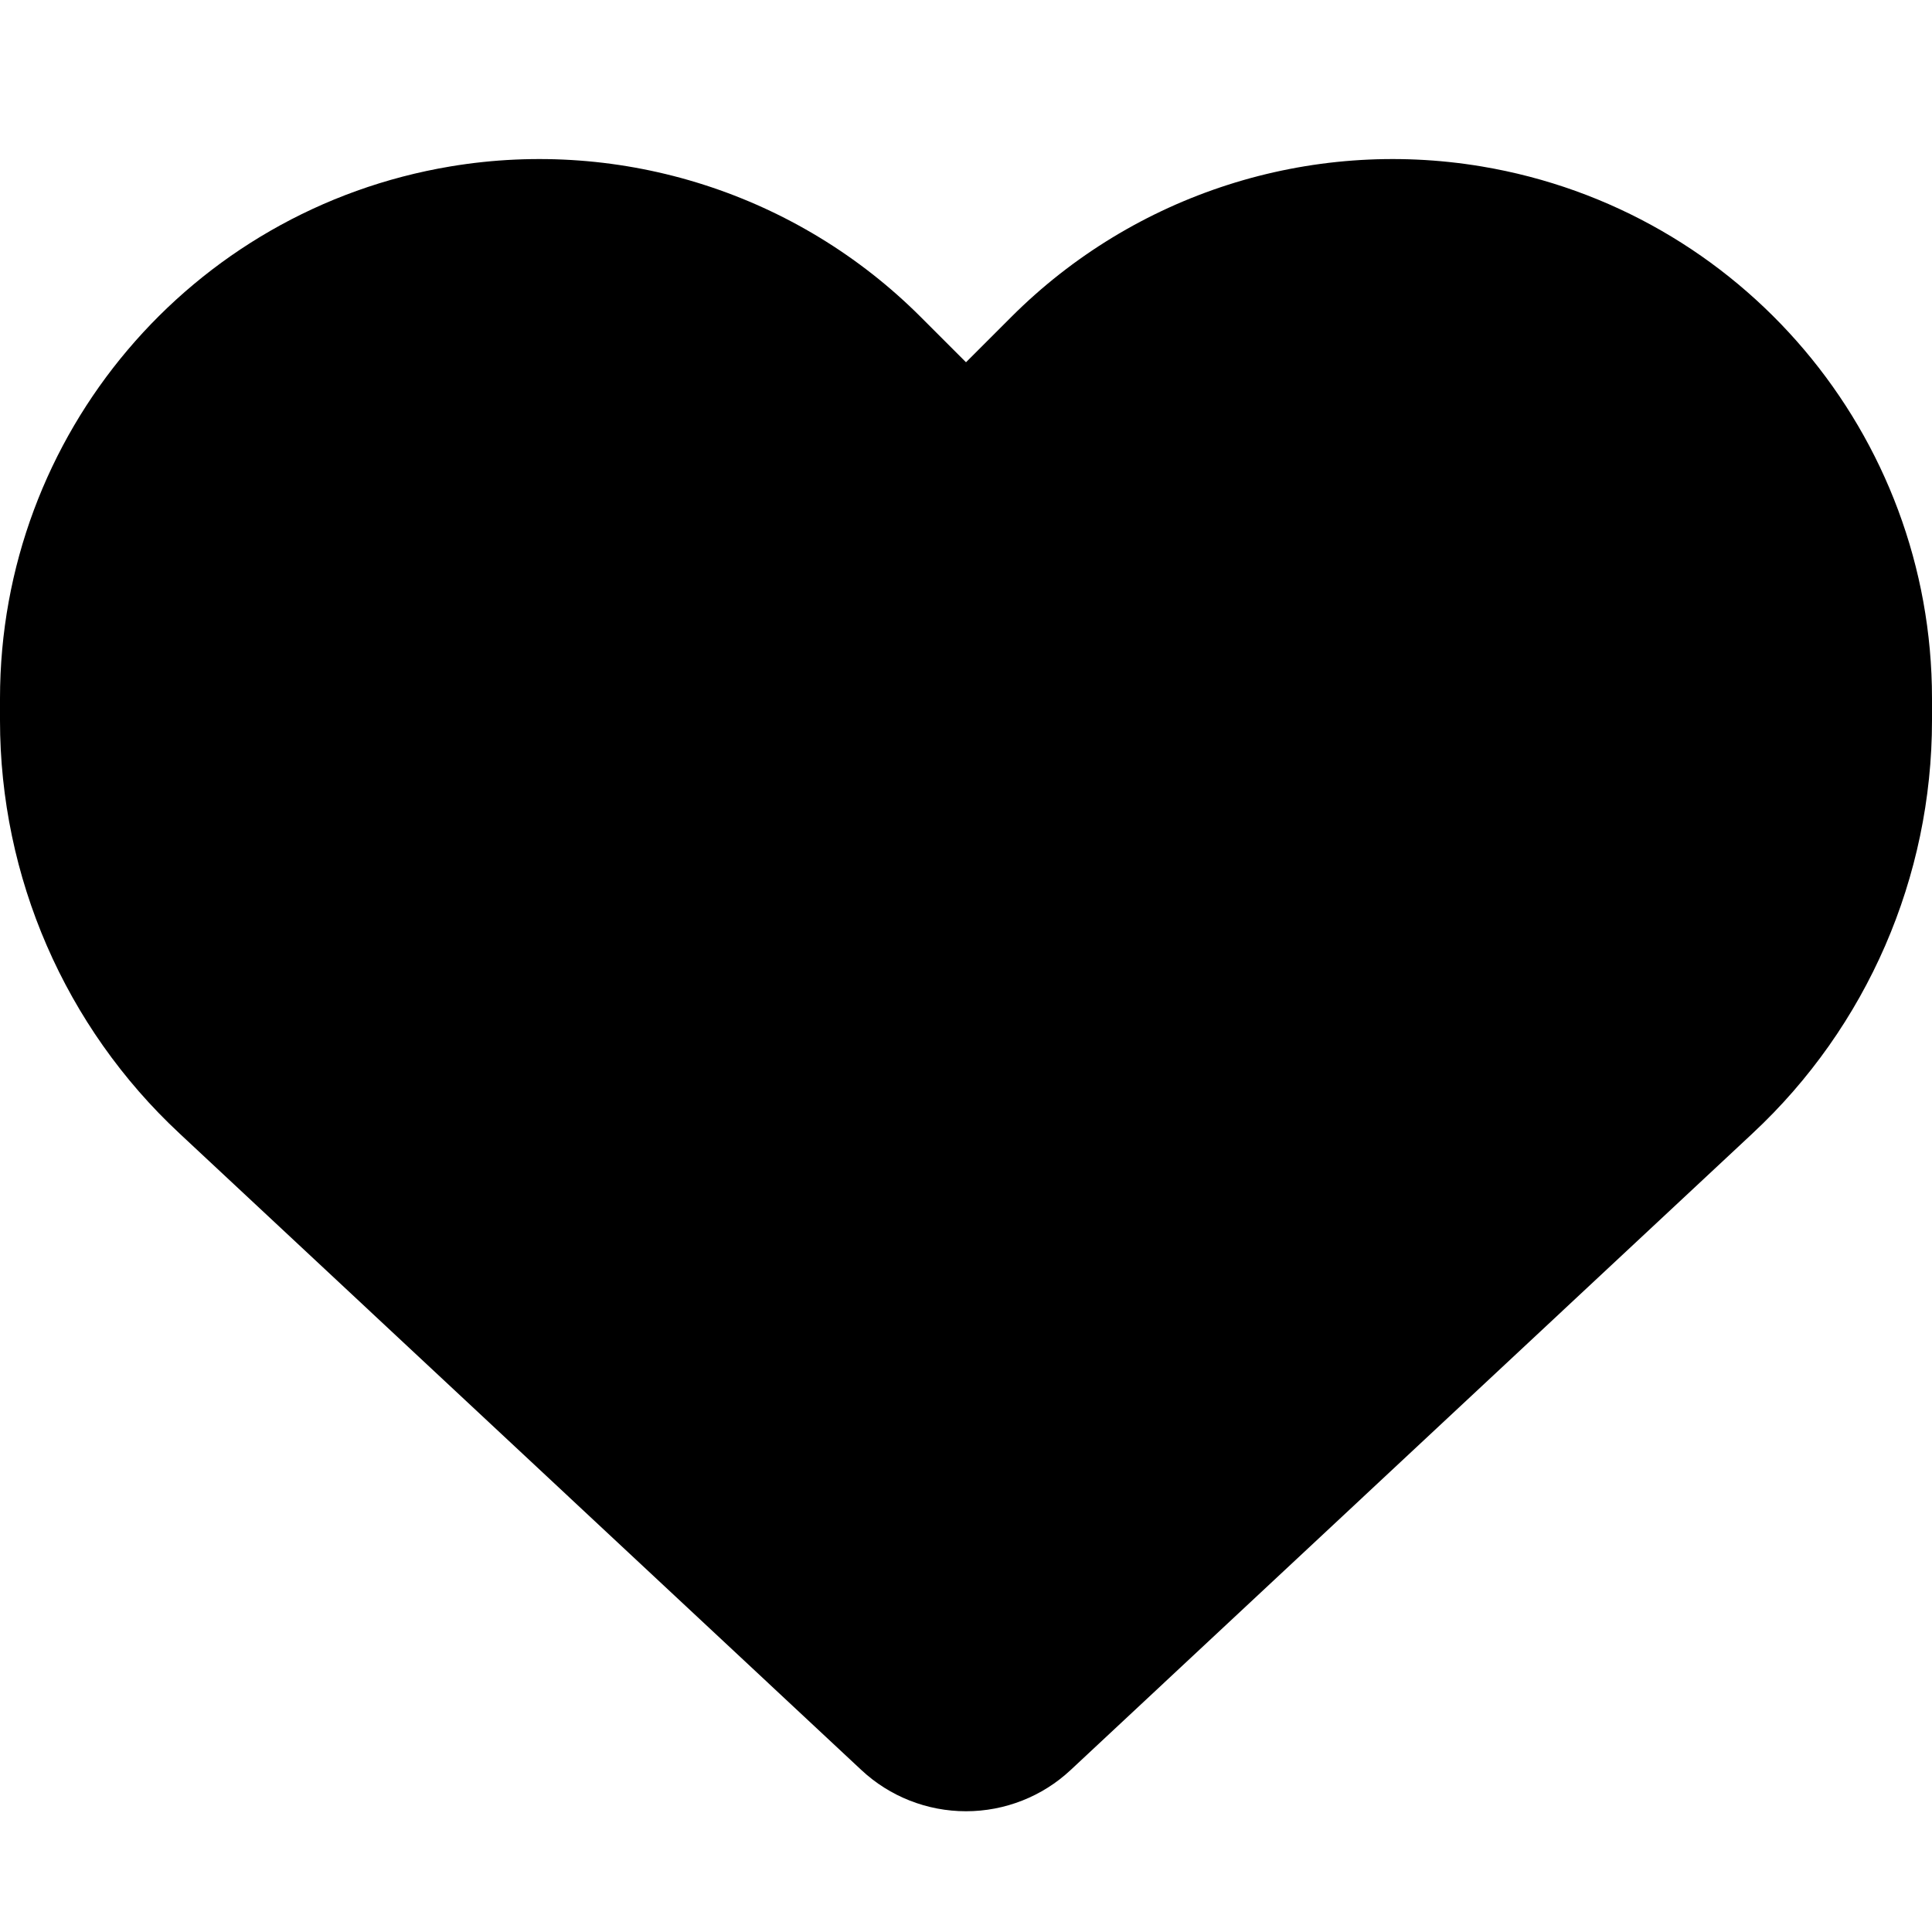
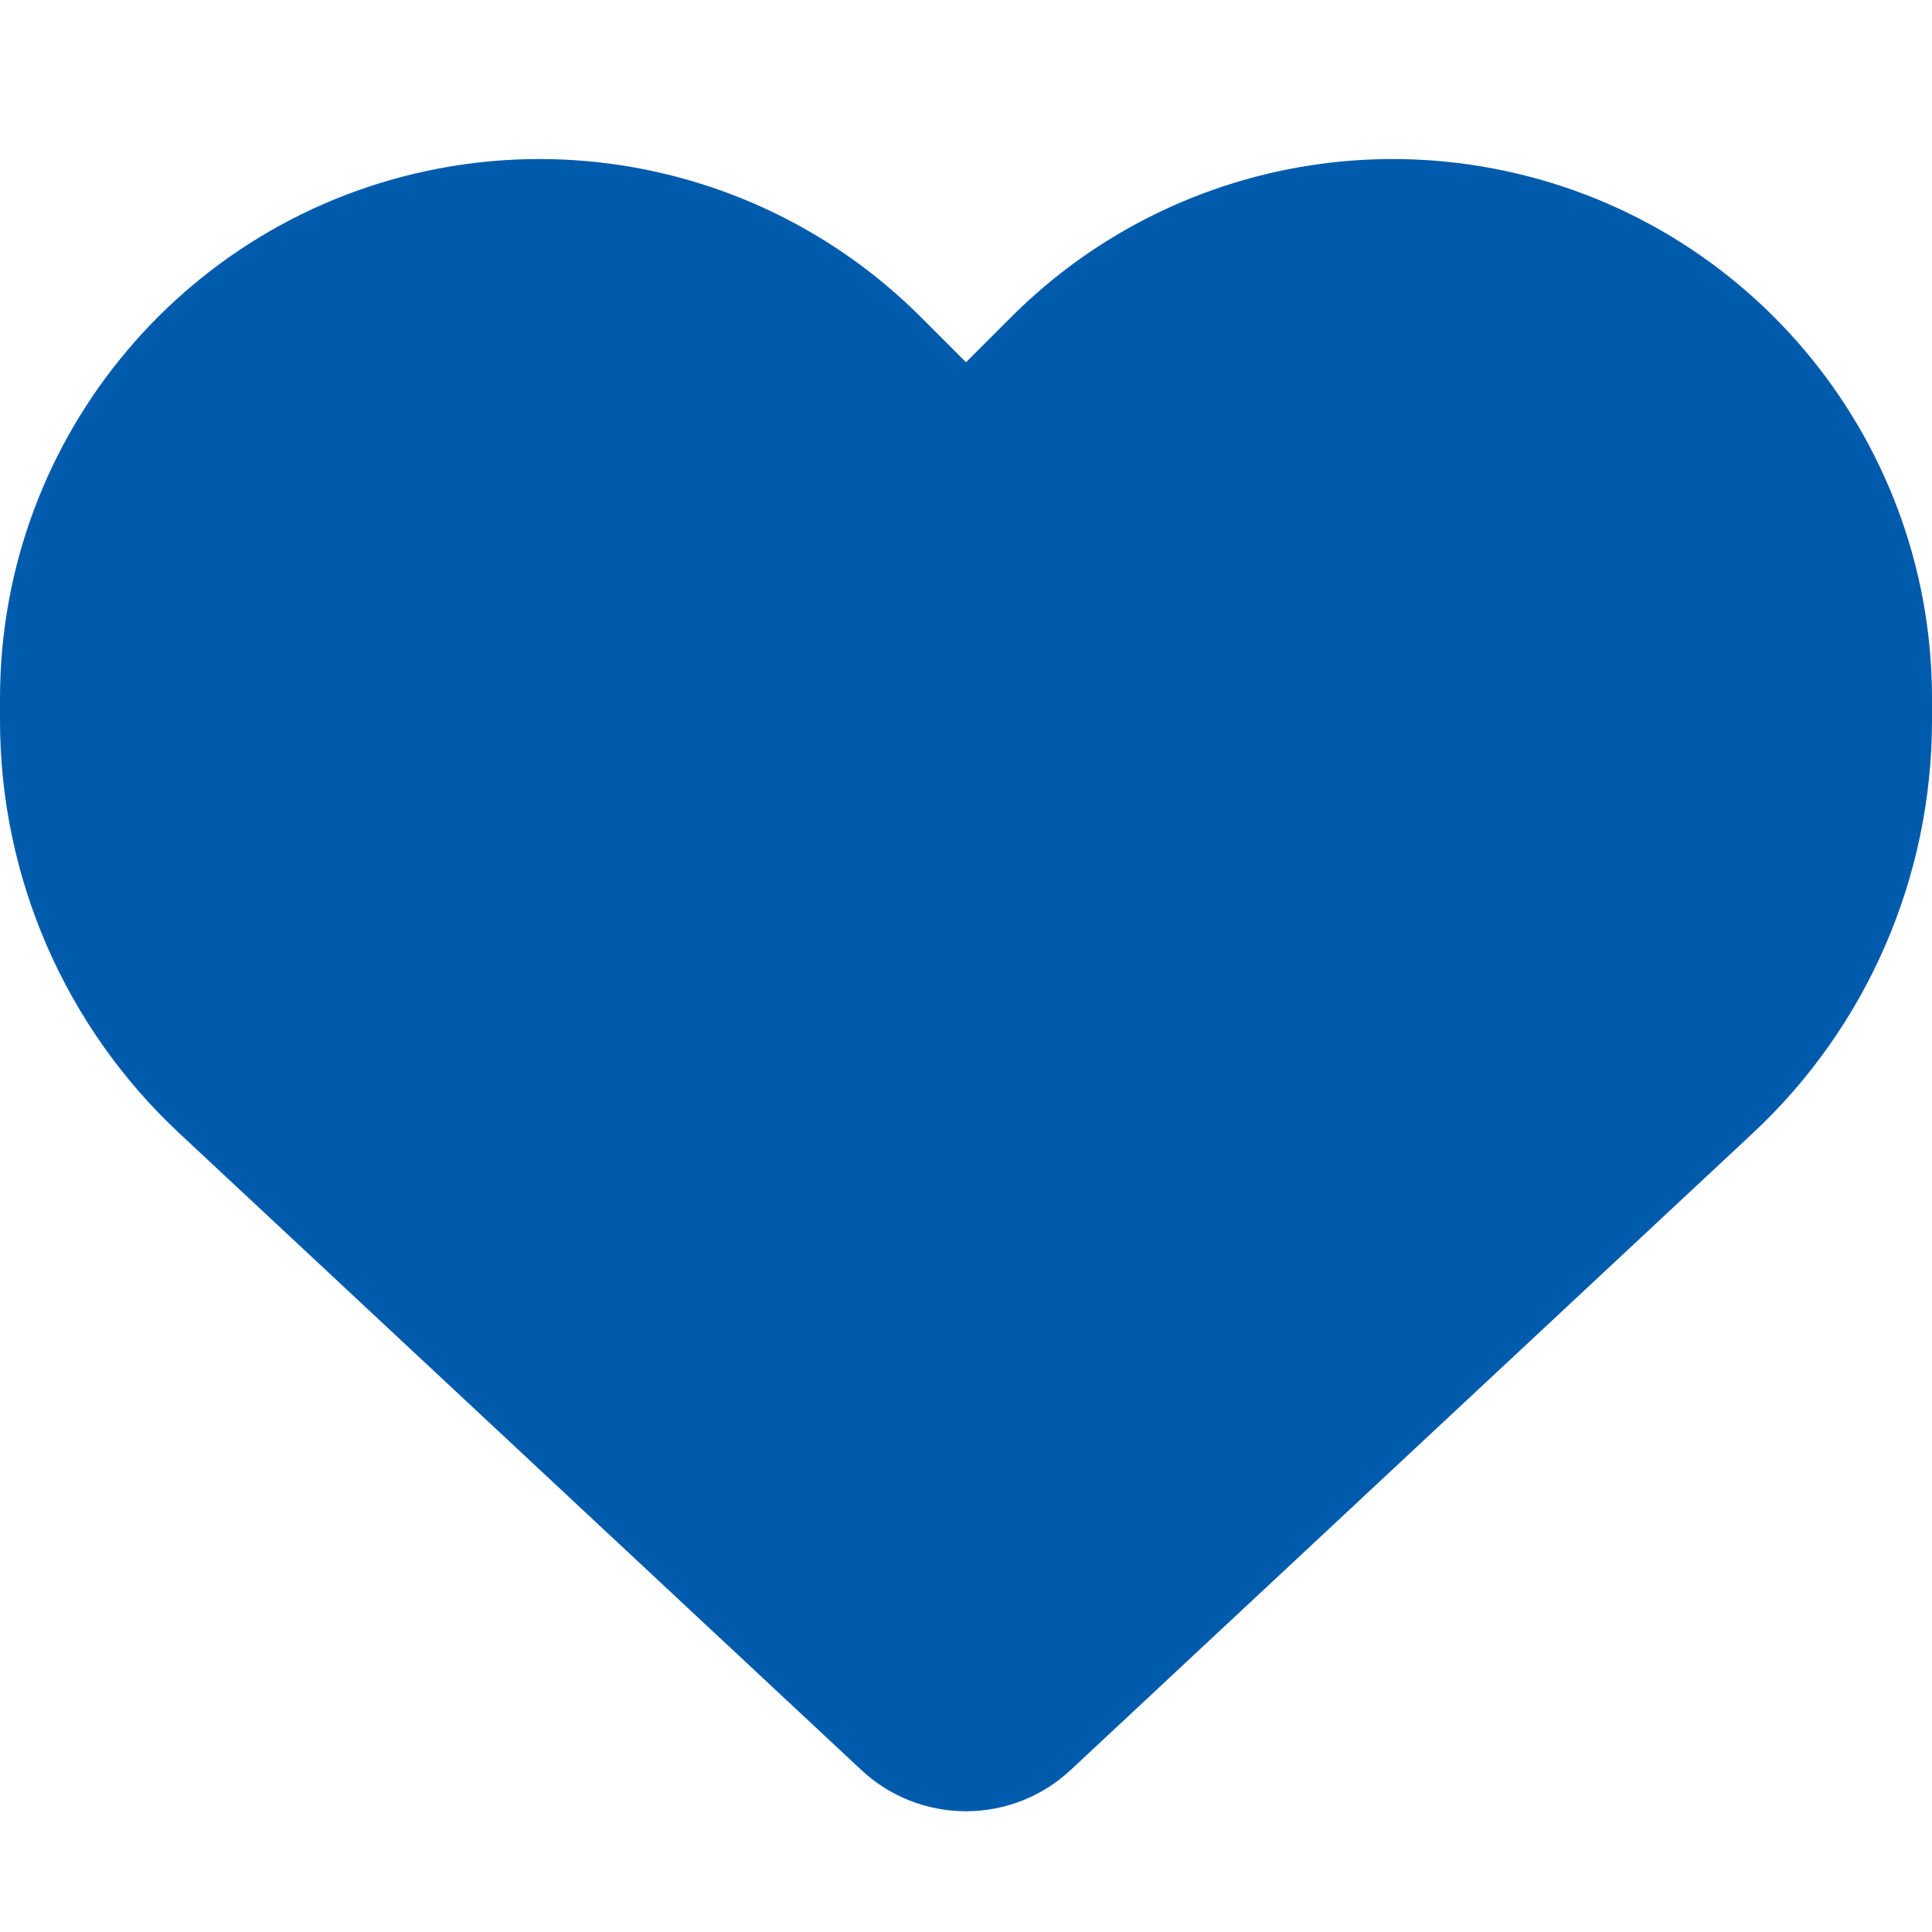
<svg xmlns="http://www.w3.org/2000/svg" viewBox="0 0 512 512">
-   <path d="M47.6 300.4L228.3 469.1c7.5 7 17.4 10.9 27.7 10.9s20.2-3.9 27.7-10.9L464.4 300.4c30.4-28.3 47.6-68 47.6-109.5v-5.8c0-69.9-50.5-129.5-119.4-141C347 36.5 300.6 51.4 268 84L256 96 244 84c-32.6-32.6-79-47.5-124.6-39.9C50.5 55.6 0 115.2 0 185.1v5.8c0 41.5 17.2 81.2 47.6 109.5z" />
+   <path fill="#005bad" d="M47.6 300.4L228.3 469.1c7.5 7 17.4 10.9 27.7 10.9s20.2-3.9 27.7-10.9L464.4 300.4c30.4-28.3 47.6-68 47.6-109.5v-5.8c0-69.9-50.5-129.5-119.4-141C347 36.5 300.6 51.4 268 84L256 96 244 84c-32.6-32.6-79-47.5-124.6-39.9C50.5 55.6 0 115.2 0 185.1v5.8c0 41.5 17.2 81.2 47.6 109.5z" />
</svg>
